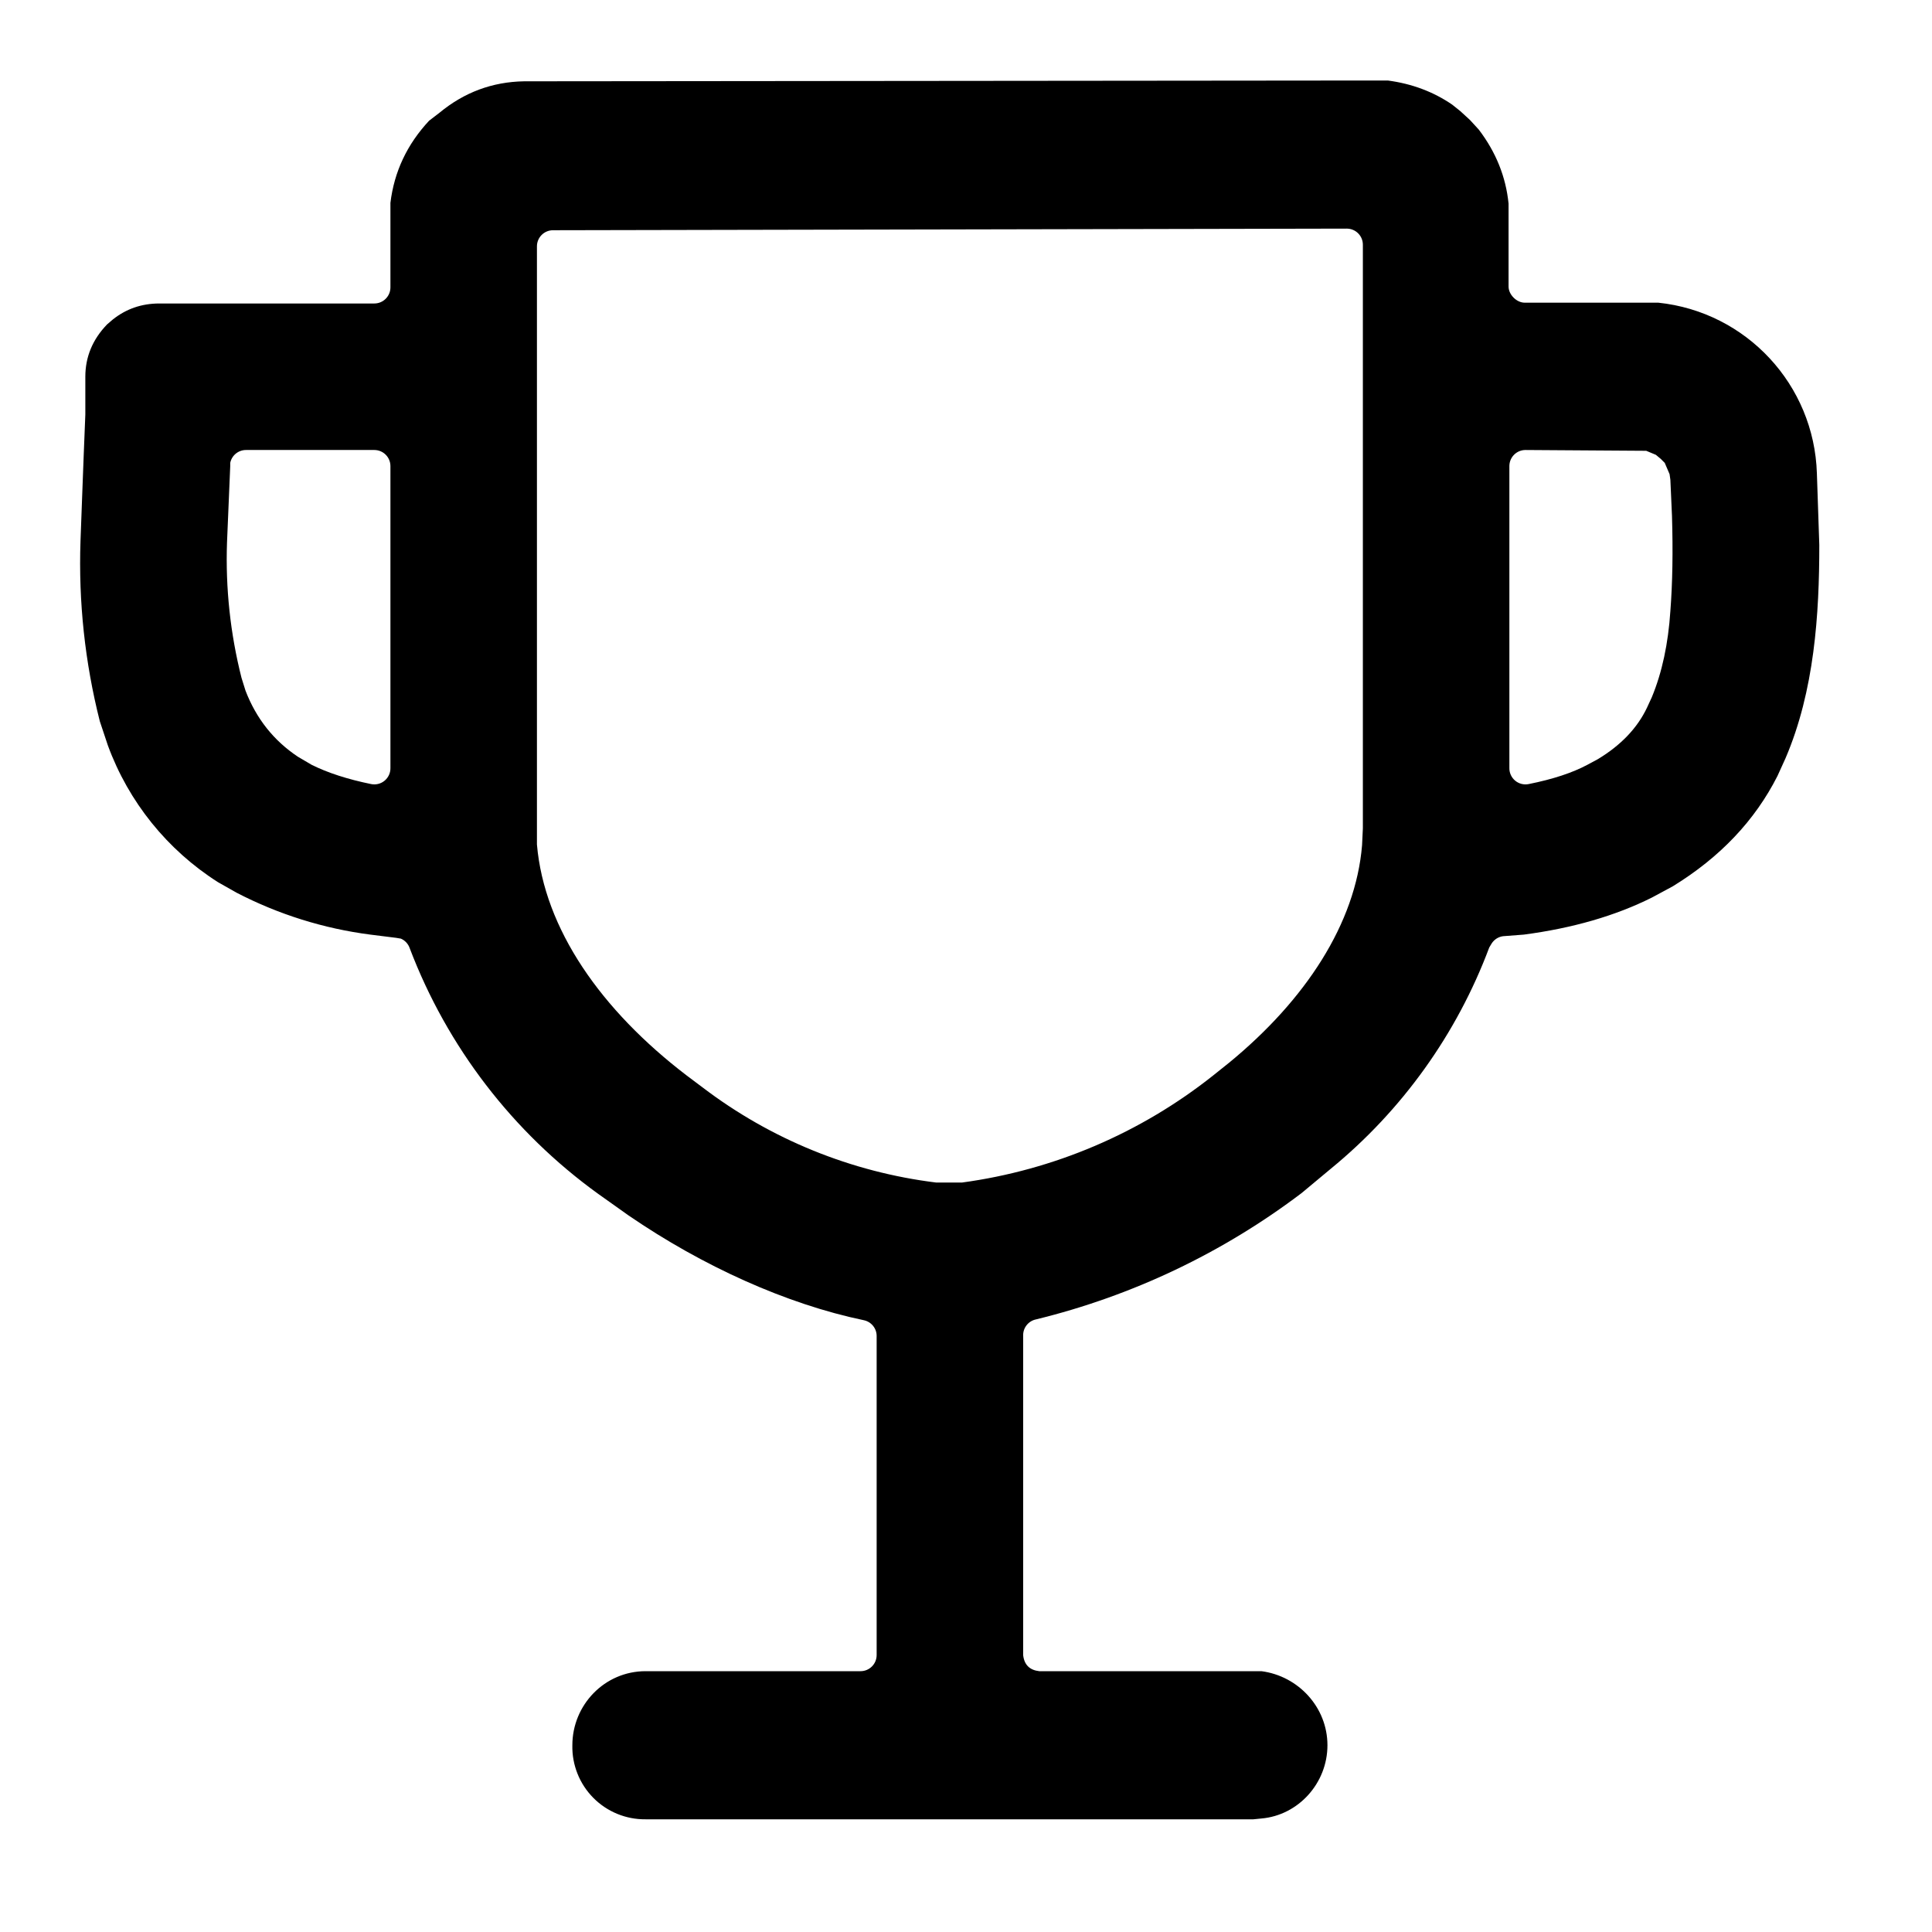
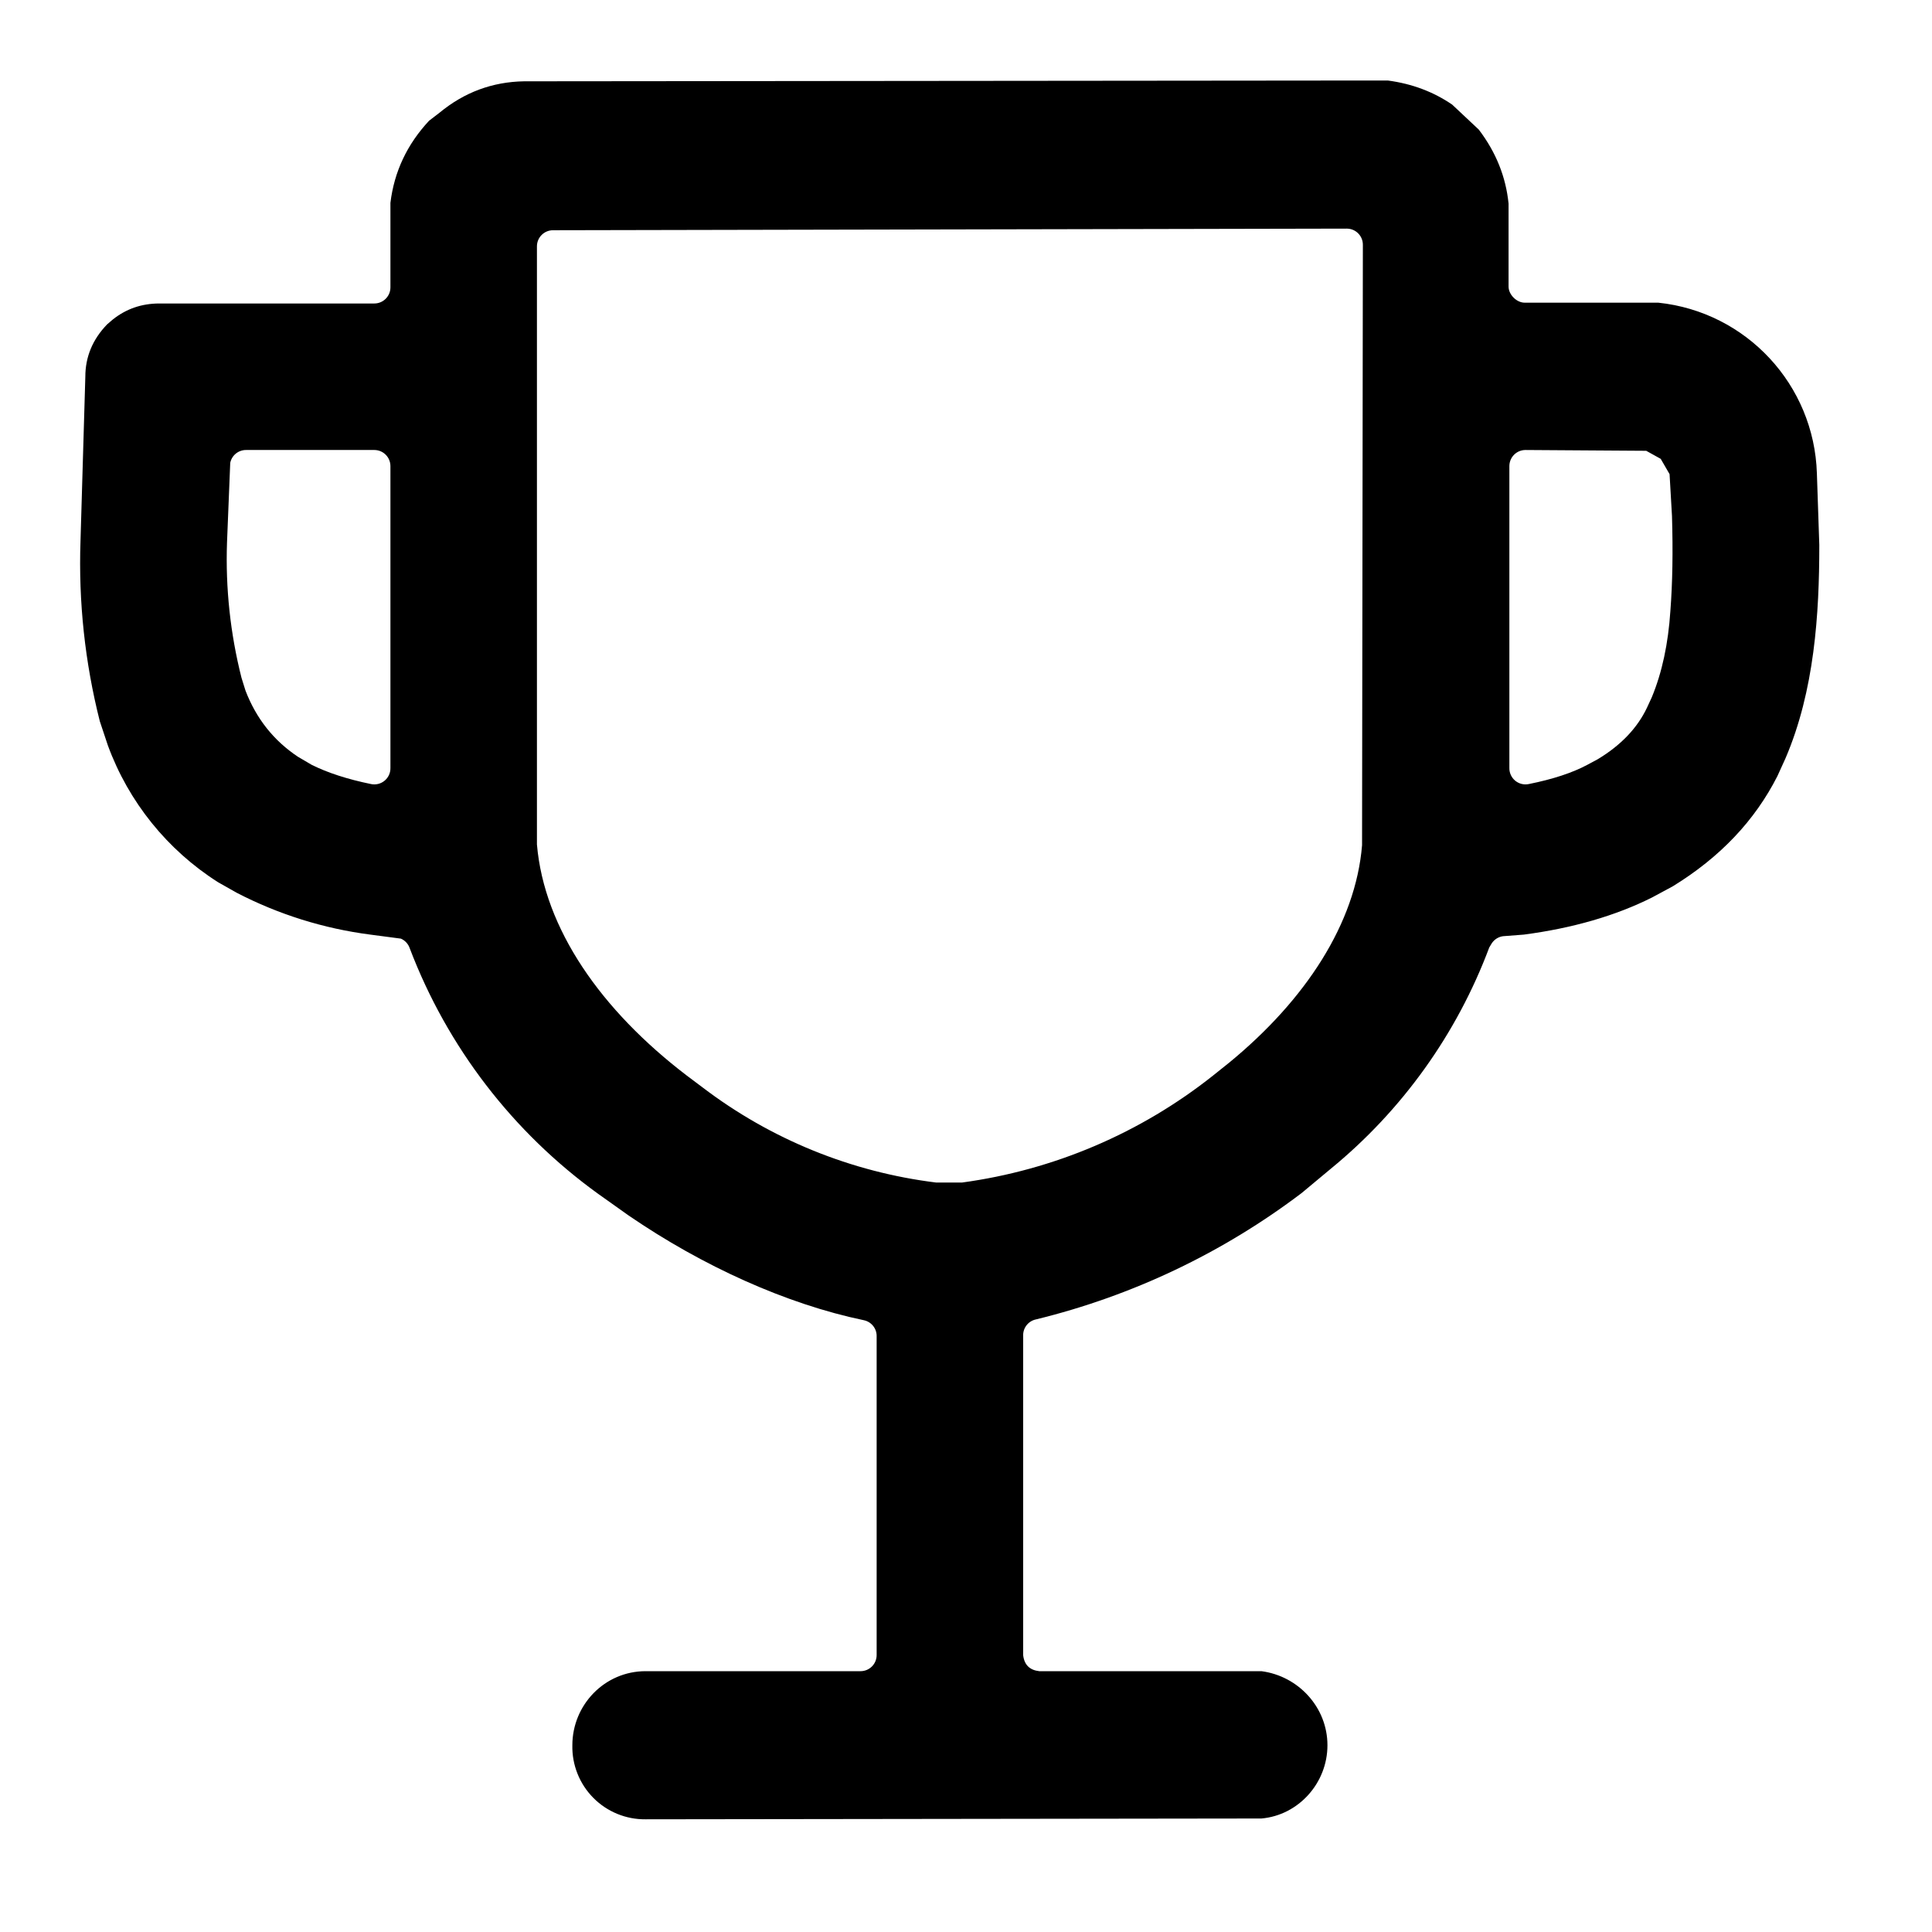
<svg xmlns="http://www.w3.org/2000/svg" viewBox="0 0 24 24" width="24" height="24">
-   <path fill-rule="evenodd" d="M17.24 1q.45.06.8.3l.1.08.12.11.11.12q.32.42.37.92v1.03c0 .1.1.2.2.2h1.66a2.2 2.2 0 0 1 1.97 2.12l.03.89c0 .86-.06 1.81-.42 2.65l-.1.22q-.42.83-1.3 1.37l-.26.14q-.68.34-1.59.46l-.26.02a.2.2 0 0 0-.14.09l-.03.05a6.5 6.5 0 0 1-1.97 2.75l-.36.3a9 9 0 0 1-3.3 1.57.2.2 0 0 0-.16.2v3.97q.02.18.2.2h2.76c.46.06.82.45.82.92s-.36.87-.82.91l-.1.01H8.02a.9.9 0 0 1-.91-.92c0-.5.4-.92.91-.92h2.67a.2.2 0 0 0 .2-.2V16.6a.2.2 0 0 0-.16-.2c-.96-.2-2-.67-2.92-1.3l-.38-.27a6.7 6.7 0 0 1-2.34-3.05.2.2 0 0 0-.11-.12l-.06-.01-.32-.04a5 5 0 0 1-1.66-.52l-.23-.13a3.4 3.4 0 0 1-1.37-1.7l-.1-.3A8 8 0 0 1 1 6.72l.02-.54.02-.53.02-.5v-.47q0-.37.27-.65l.07-.06q.25-.2.58-.2h2.67a.2.2 0 0 0 .2-.2V2.52q.07-.58.48-1.02l.13-.1q.46-.38 1.05-.39L17.07 1zM6.87 2.86a.2.2 0 0 0-.2.2v7.43c.09 1.05.8 2.06 1.86 2.87l.2.15a6 6 0 0 0 2.9 1.18h.32a6.4 6.4 0 0 0 3.12-1.33l.2-.16c.95-.78 1.57-1.73 1.65-2.7l.01-.21V3.04a.2.2 0 0 0-.2-.2zM3.06 5.59a.2.2 0 0 0-.2.16v.04l-.04.95A6 6 0 0 0 3 8.42l.05.16q.2.52.65.82l.17.1q.3.15.74.24a.2.2 0 0 0 .24-.2V5.79a.2.2 0 0 0-.2-.2zm15.89 0a.2.2 0 0 0-.2.2v3.75a.2.2 0 0 0 .24.2q.45-.09.73-.24l.13-.07q.43-.26.61-.64l.06-.13q.19-.46.23-1.07.04-.52.02-1.18l-.02-.45-.01-.07-.06-.14-.05-.05-.06-.05-.12-.05z" clip-rule="evenodd" />
+   <path fill-rule="evenodd" d="M17.24 1Q17.69 1.06 18.04 1.3L18.37 1.61Q18.69 2.03 18.74 2.53L18.74 3.56C18.74 3.66 18.84 3.76 18.94 3.76L20.6 3.76A2.2 2.2 0 0 1 22.57 5.88L22.6 6.77C22.6 7.63 22.54 8.58 22.18 9.42L22.08 9.64Q21.66 10.47 20.78 11.01L20.52 11.15Q19.84 11.49 18.93 11.61L18.67 11.63A.2 .2 0 0 0 18.53 11.72L18.5 11.77A6.5 6.5 0 0 1 16.53 14.52L16.17 14.82A9 9 0 0 1 12.87 16.39A.2 .2 0 0 0 12.71 16.59L12.71 20.56Q12.73 20.74 12.91 20.76L15.67 20.76C16.13 20.82 16.49 21.21 16.49 21.68C16.49 22.15 16.13 22.55 15.67 22.59L8.02 22.6A.9 .9 0 0 1 7.11 21.68C7.11 21.18 7.51 20.76 8.02 20.76L10.69 20.76A.2 .2 0 0 0 10.89 20.56L10.89 16.6A.2 .2 0 0 0 10.73 16.4C9.77 16.2 8.73 15.73 7.81 15.1L7.43 14.83A6.7 6.7 0 0 1 5.09 11.78A.2 .2 0 0 0 4.98 11.66L4.6 11.61A5 5 0 0 1 2.94 11.09L2.71 10.96A3.4 3.4 0 0 1 1.34 9.26L1.24 8.96A8 8 0 0 1 1 6.72L1.06 4.68Q1.06 4.31 1.33 4.03L1.4 3.97Q1.65 3.77 1.98 3.77L4.65 3.77A.2 .2 0 0 0 4.85 3.57L4.85 2.52Q4.92 1.94 5.33 1.5L5.46 1.4Q5.92 1.02 6.51 1.01L17.07 1ZM6.87 2.86A.2 .2 0 0 0 6.67 3.06L6.67 10.49C6.76 11.54 7.47 12.55 8.53 13.36L8.73 13.51A6 6 0 0 0 11.63 14.69L11.95 14.69A6.4 6.4 0 0 0 15.07 13.36L15.27 13.2C16.22 12.42 16.84 11.47 16.92 10.5L16.93 3.04A.2 .2 0 0 0 16.73 2.84ZM3.06 5.59A.2 .2 0 0 0 2.86 5.75L2.82 6.74A6 6 0 0 0 3 8.42L3.05 8.58Q3.25 9.1 3.7 9.4L3.87 9.5Q4.17 9.65 4.61 9.74A.2 .2 0 0 0 4.85 9.54L4.85 5.79A.2 .2 0 0 0 4.65 5.59ZM18.95 5.59A.2 .2 0 0 0 18.75 5.79L18.75 9.54A.2 .2 0 0 0 18.99 9.74Q19.44 9.65 19.72 9.5L19.85 9.43Q20.28 9.17 20.46 8.79L20.52 8.66Q20.71 8.2 20.75 7.59Q20.79 7.07 20.77 6.41L20.74 5.89L20.63 5.7L20.45 5.6Z" clip-rule="evenodd" />
</svg>
